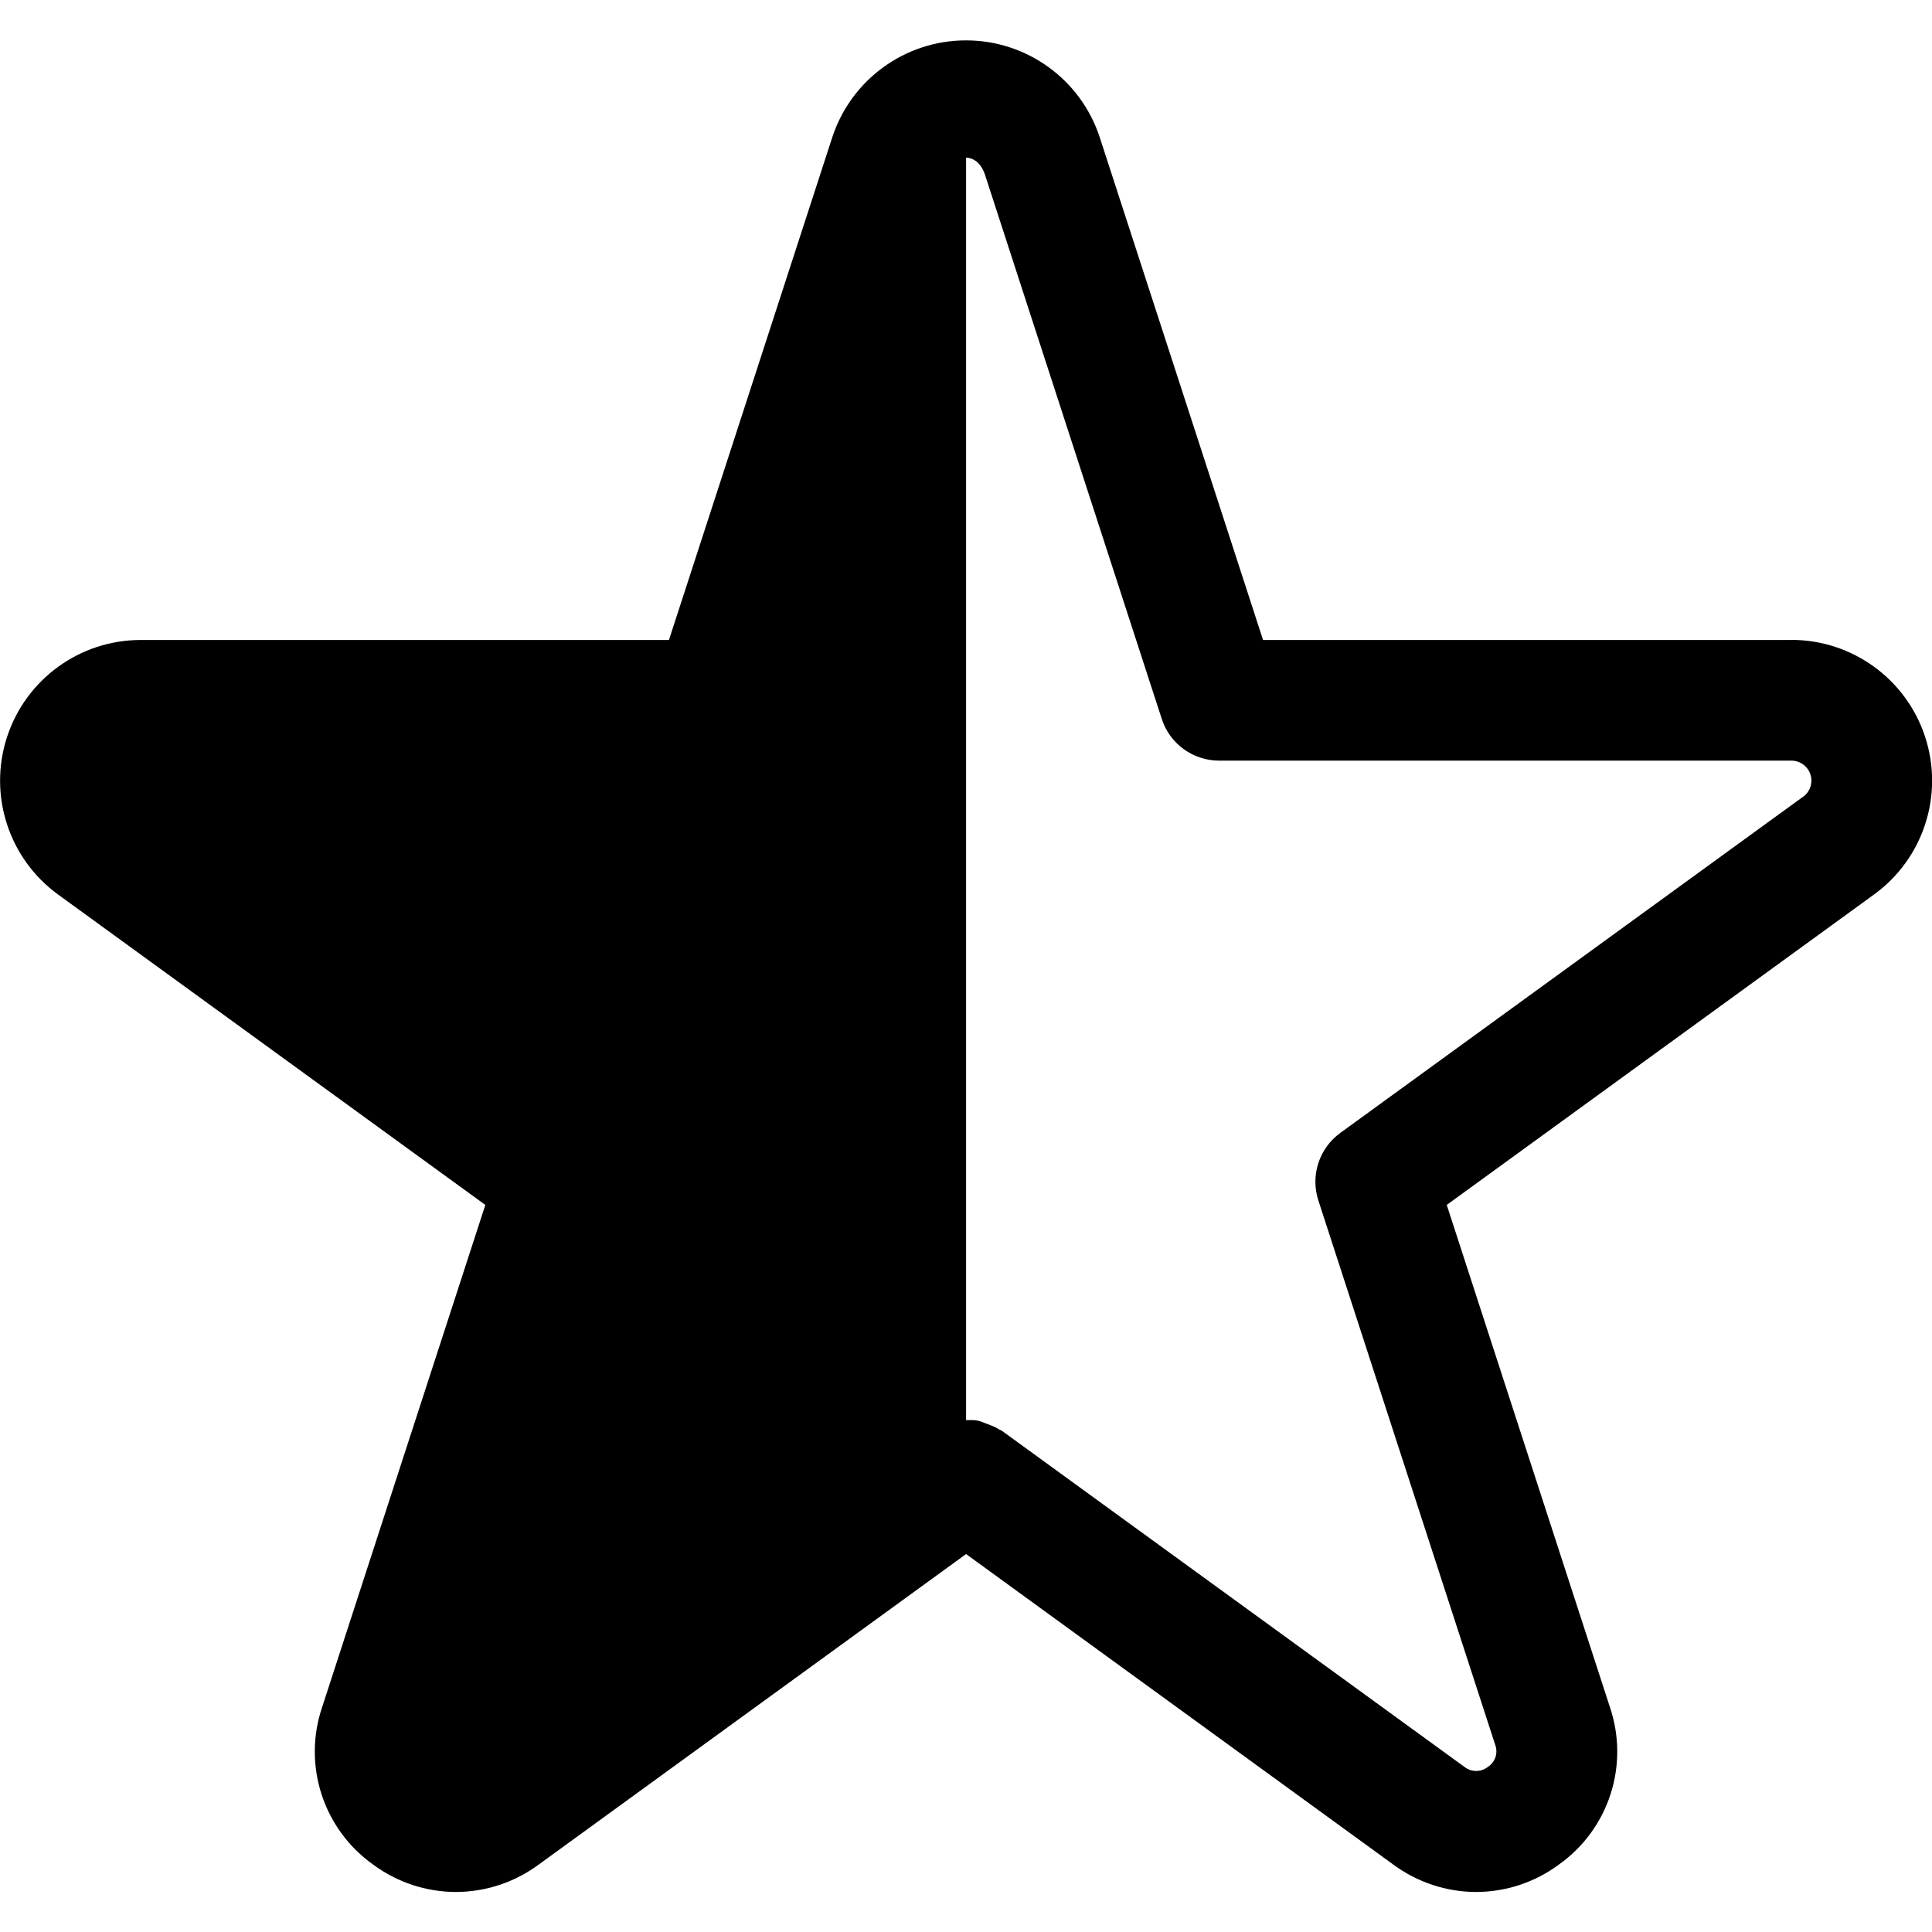
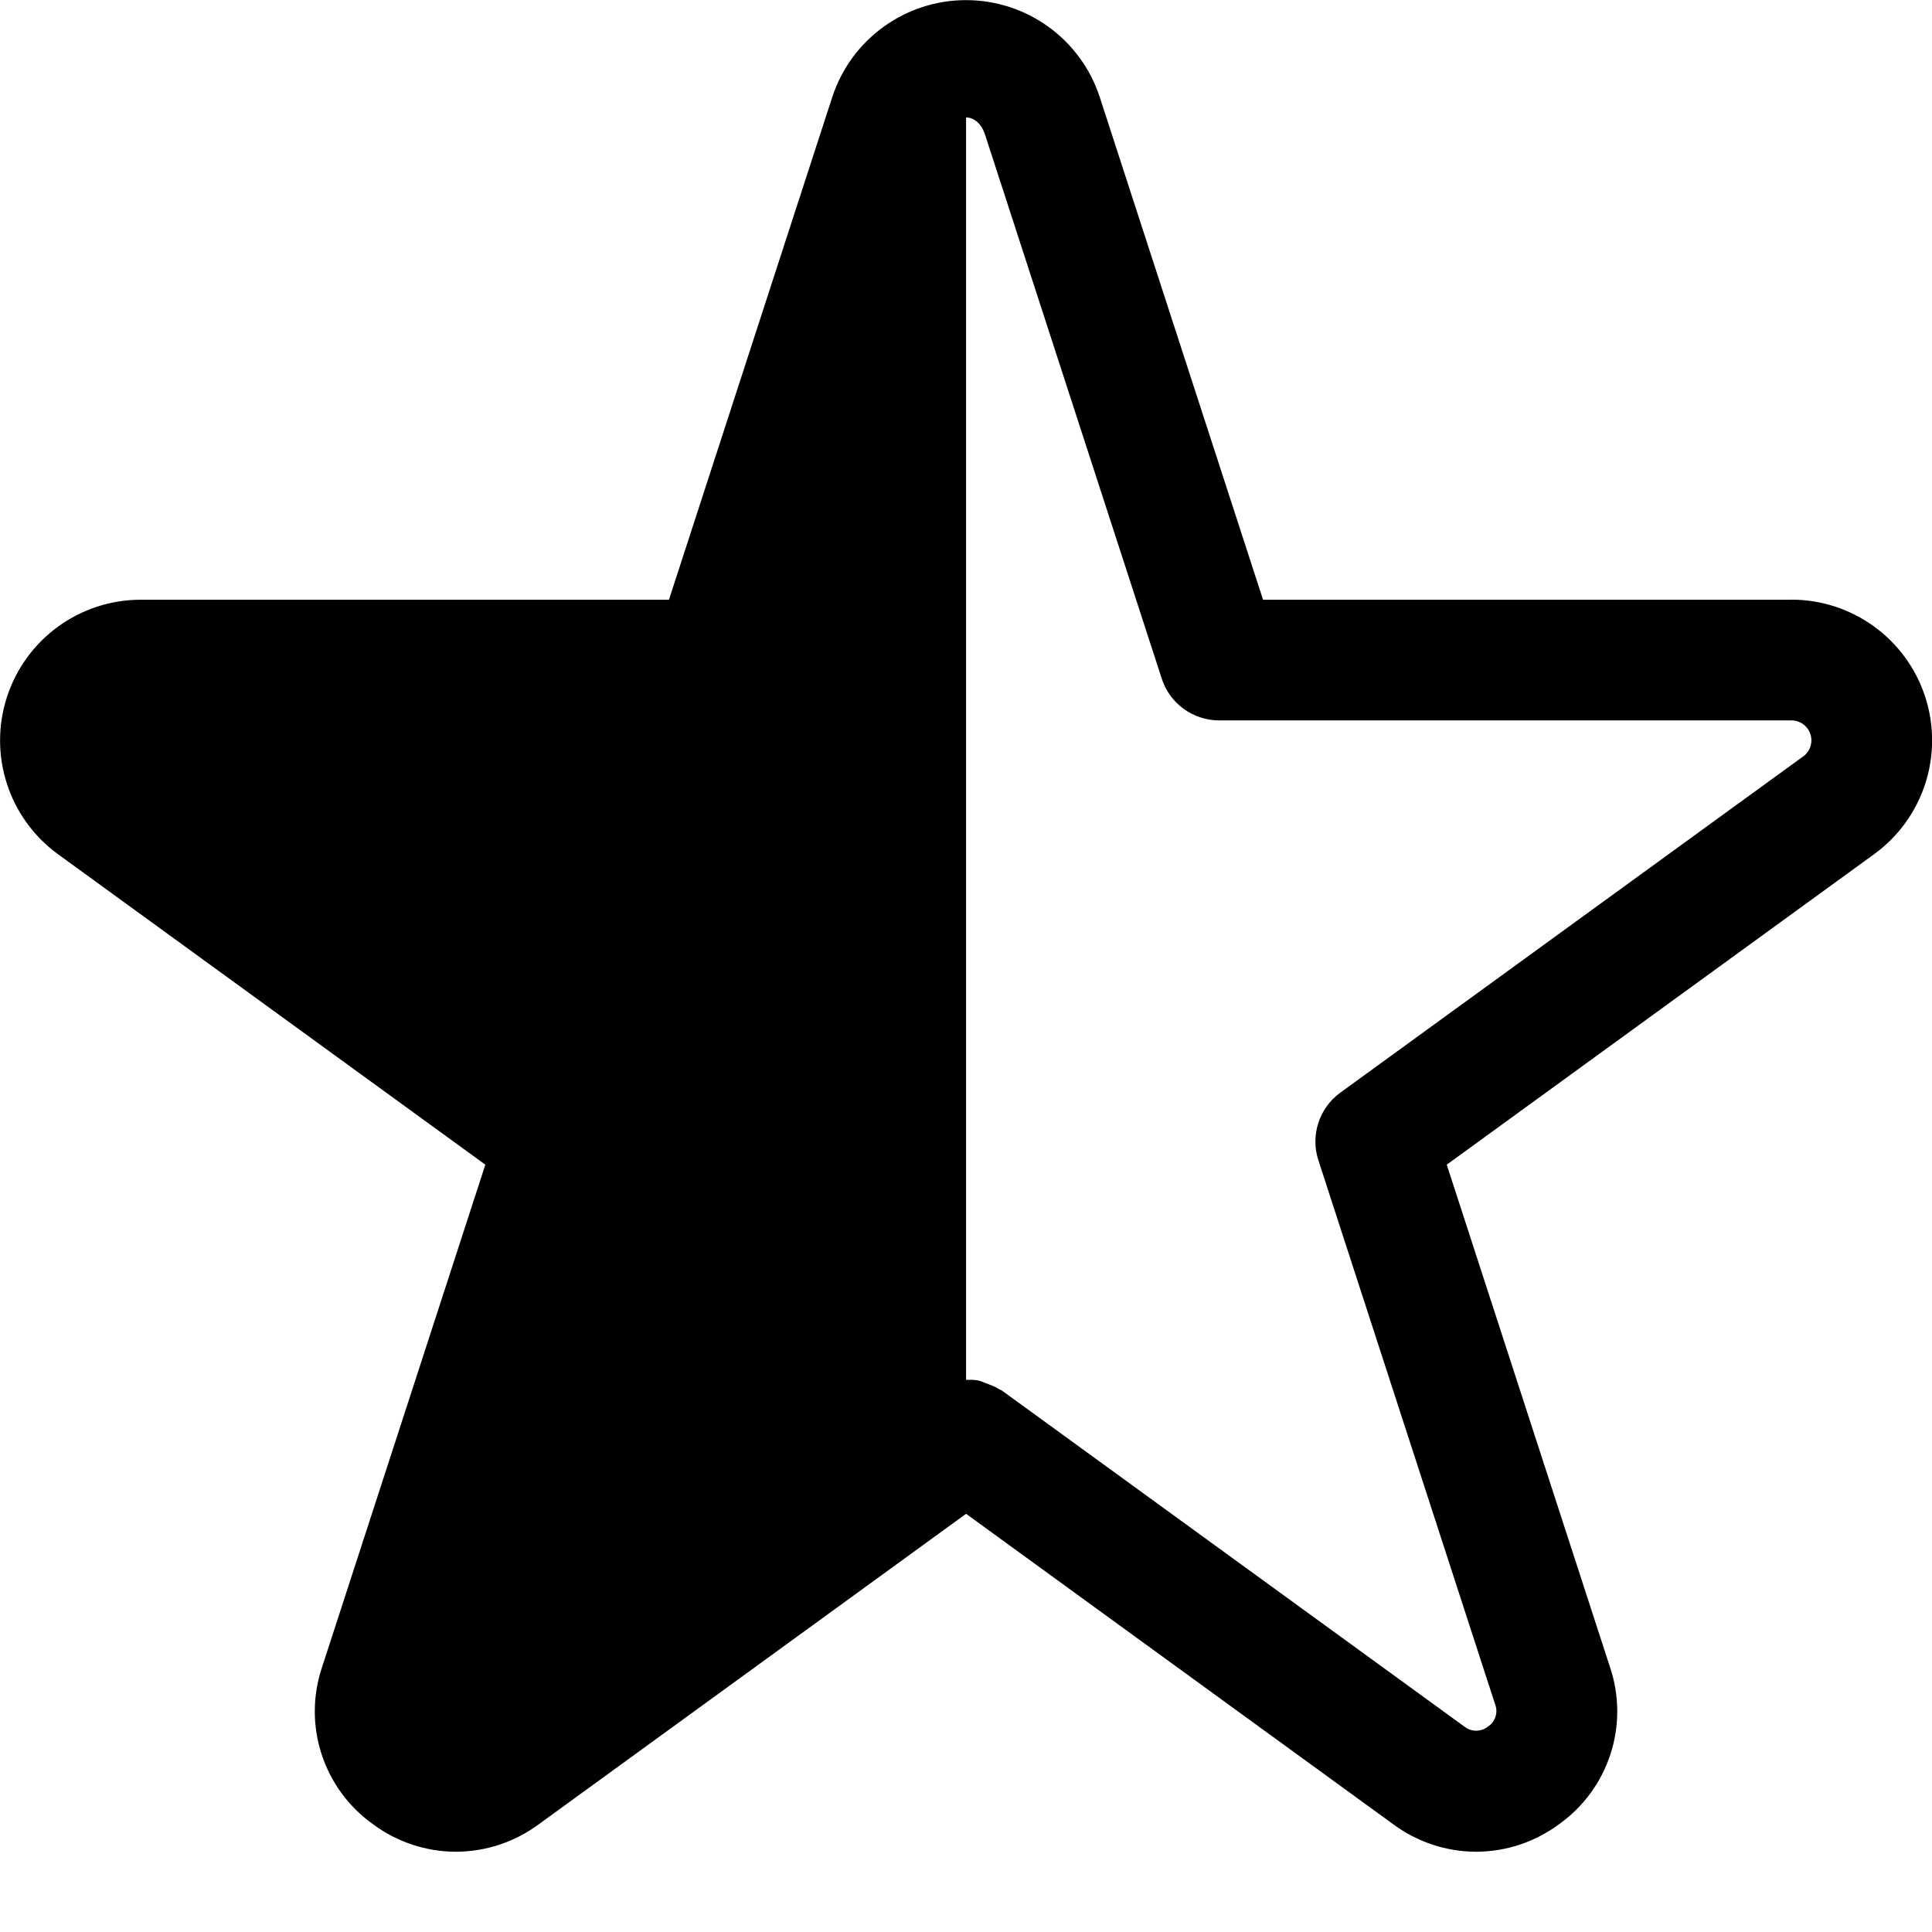
- <svg viewBox="0 0 24 23" width="1em" height="1em" fill="currentColor" class="zds-icon RC794g X9n9TI DlJ4rT _5Yd-hZ nXkCf3 HlZ_Tf I_qHp3" focusable="false" aria-hidden="true">
+ <svg xmlns="http://www.w3.org/2000/svg" viewBox="0 0 24 24">
  <path d="M22.252 7.45H15.69l-2.028-6.242a1.748 1.748 0 0 0-3.324 0L8.31 7.45H1.748A1.748 1.748 0 0 0 .72 10.611l5.309 3.857-2.028 6.241c-.243.72.015 1.514.635 1.954.297.22.657.339 1.027.34.37-.001.73-.12 1.028-.34l5.31-3.858 5.308 3.858c.298.22.658.339 1.028.34.37-.001.73-.12 1.027-.34A1.72 1.72 0 0 0 20 20.71l-2.028-6.242 5.309-3.857a1.748 1.748 0 0 0-1.028-3.162m.146 1.948-5.75 4.177a.75.75 0 0 0-.272.838l2.196 6.76a.23.23 0 0 1-.09.277.235.235 0 0 1-.291 0l-5.75-4.178c-.009-.006-.02-.007-.029-.013-.047-.032-.099-.05-.151-.07-.039-.013-.075-.033-.115-.04-.048-.01-.097-.007-.146-.007V1.459c.094 0 .189.071.235.212l2.196 6.76c.1.31.389.518.714.518h7.107a.248.248 0 0 1 .146.449" />
</svg>
